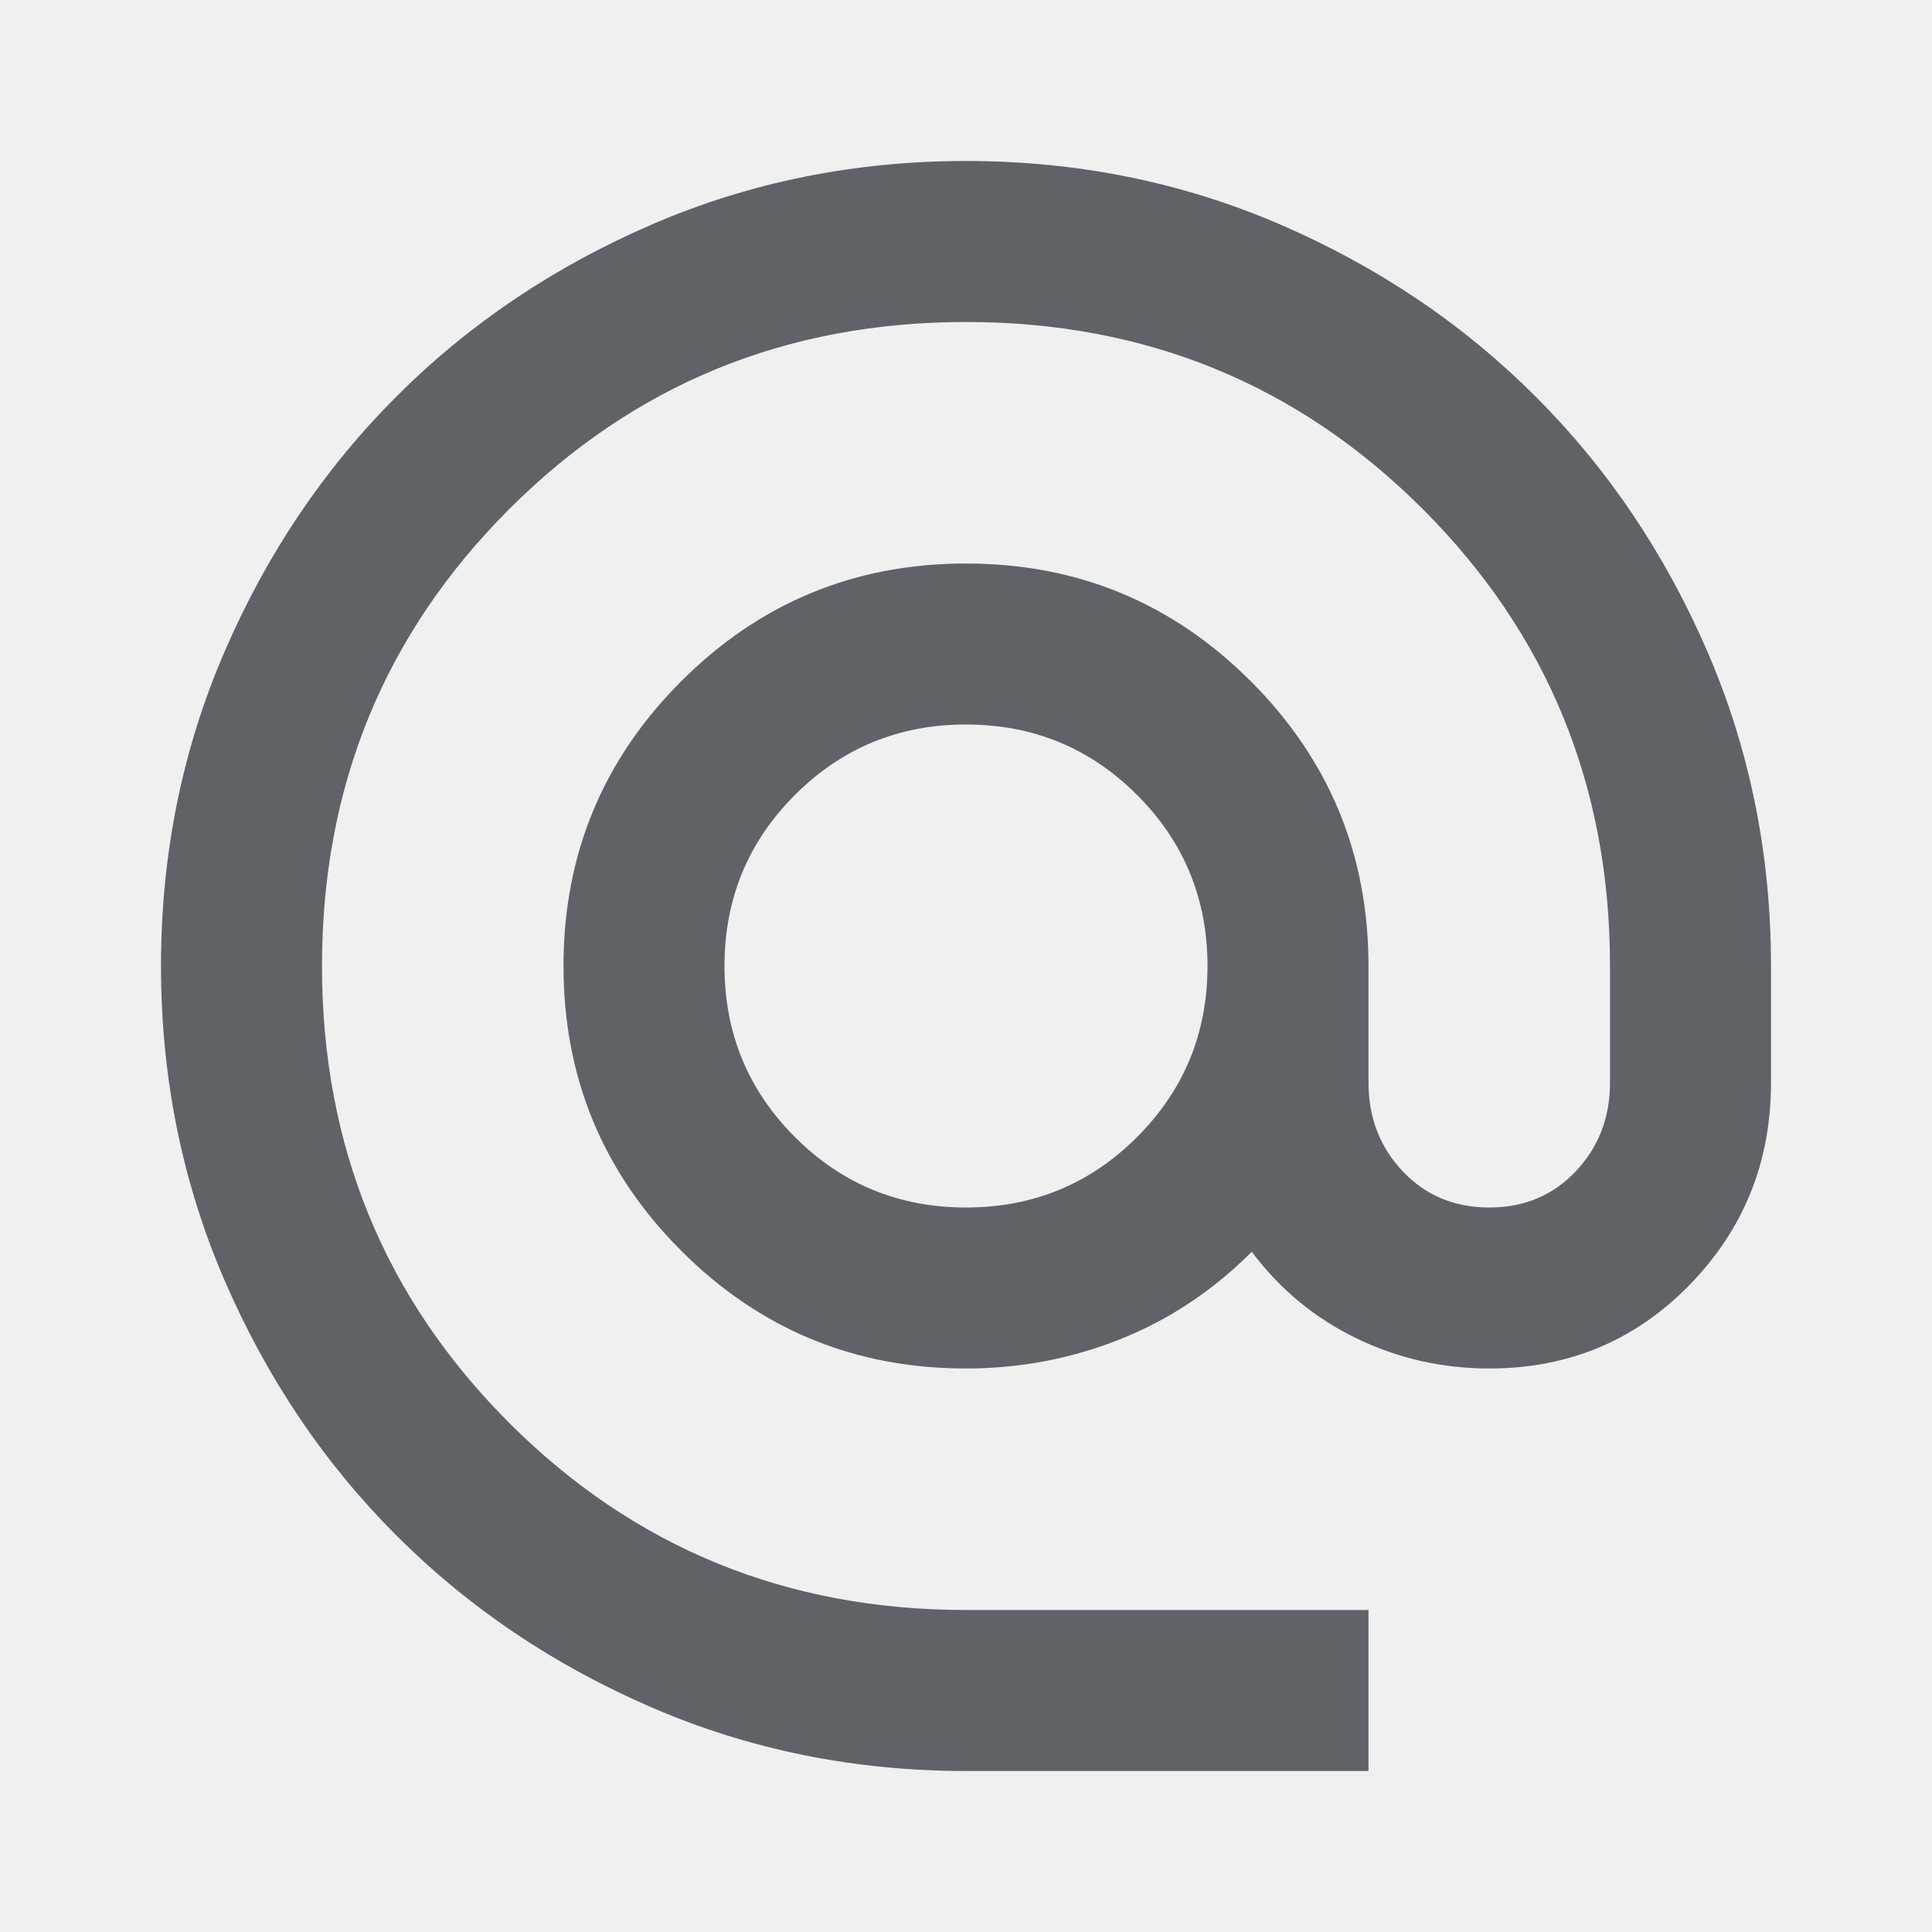
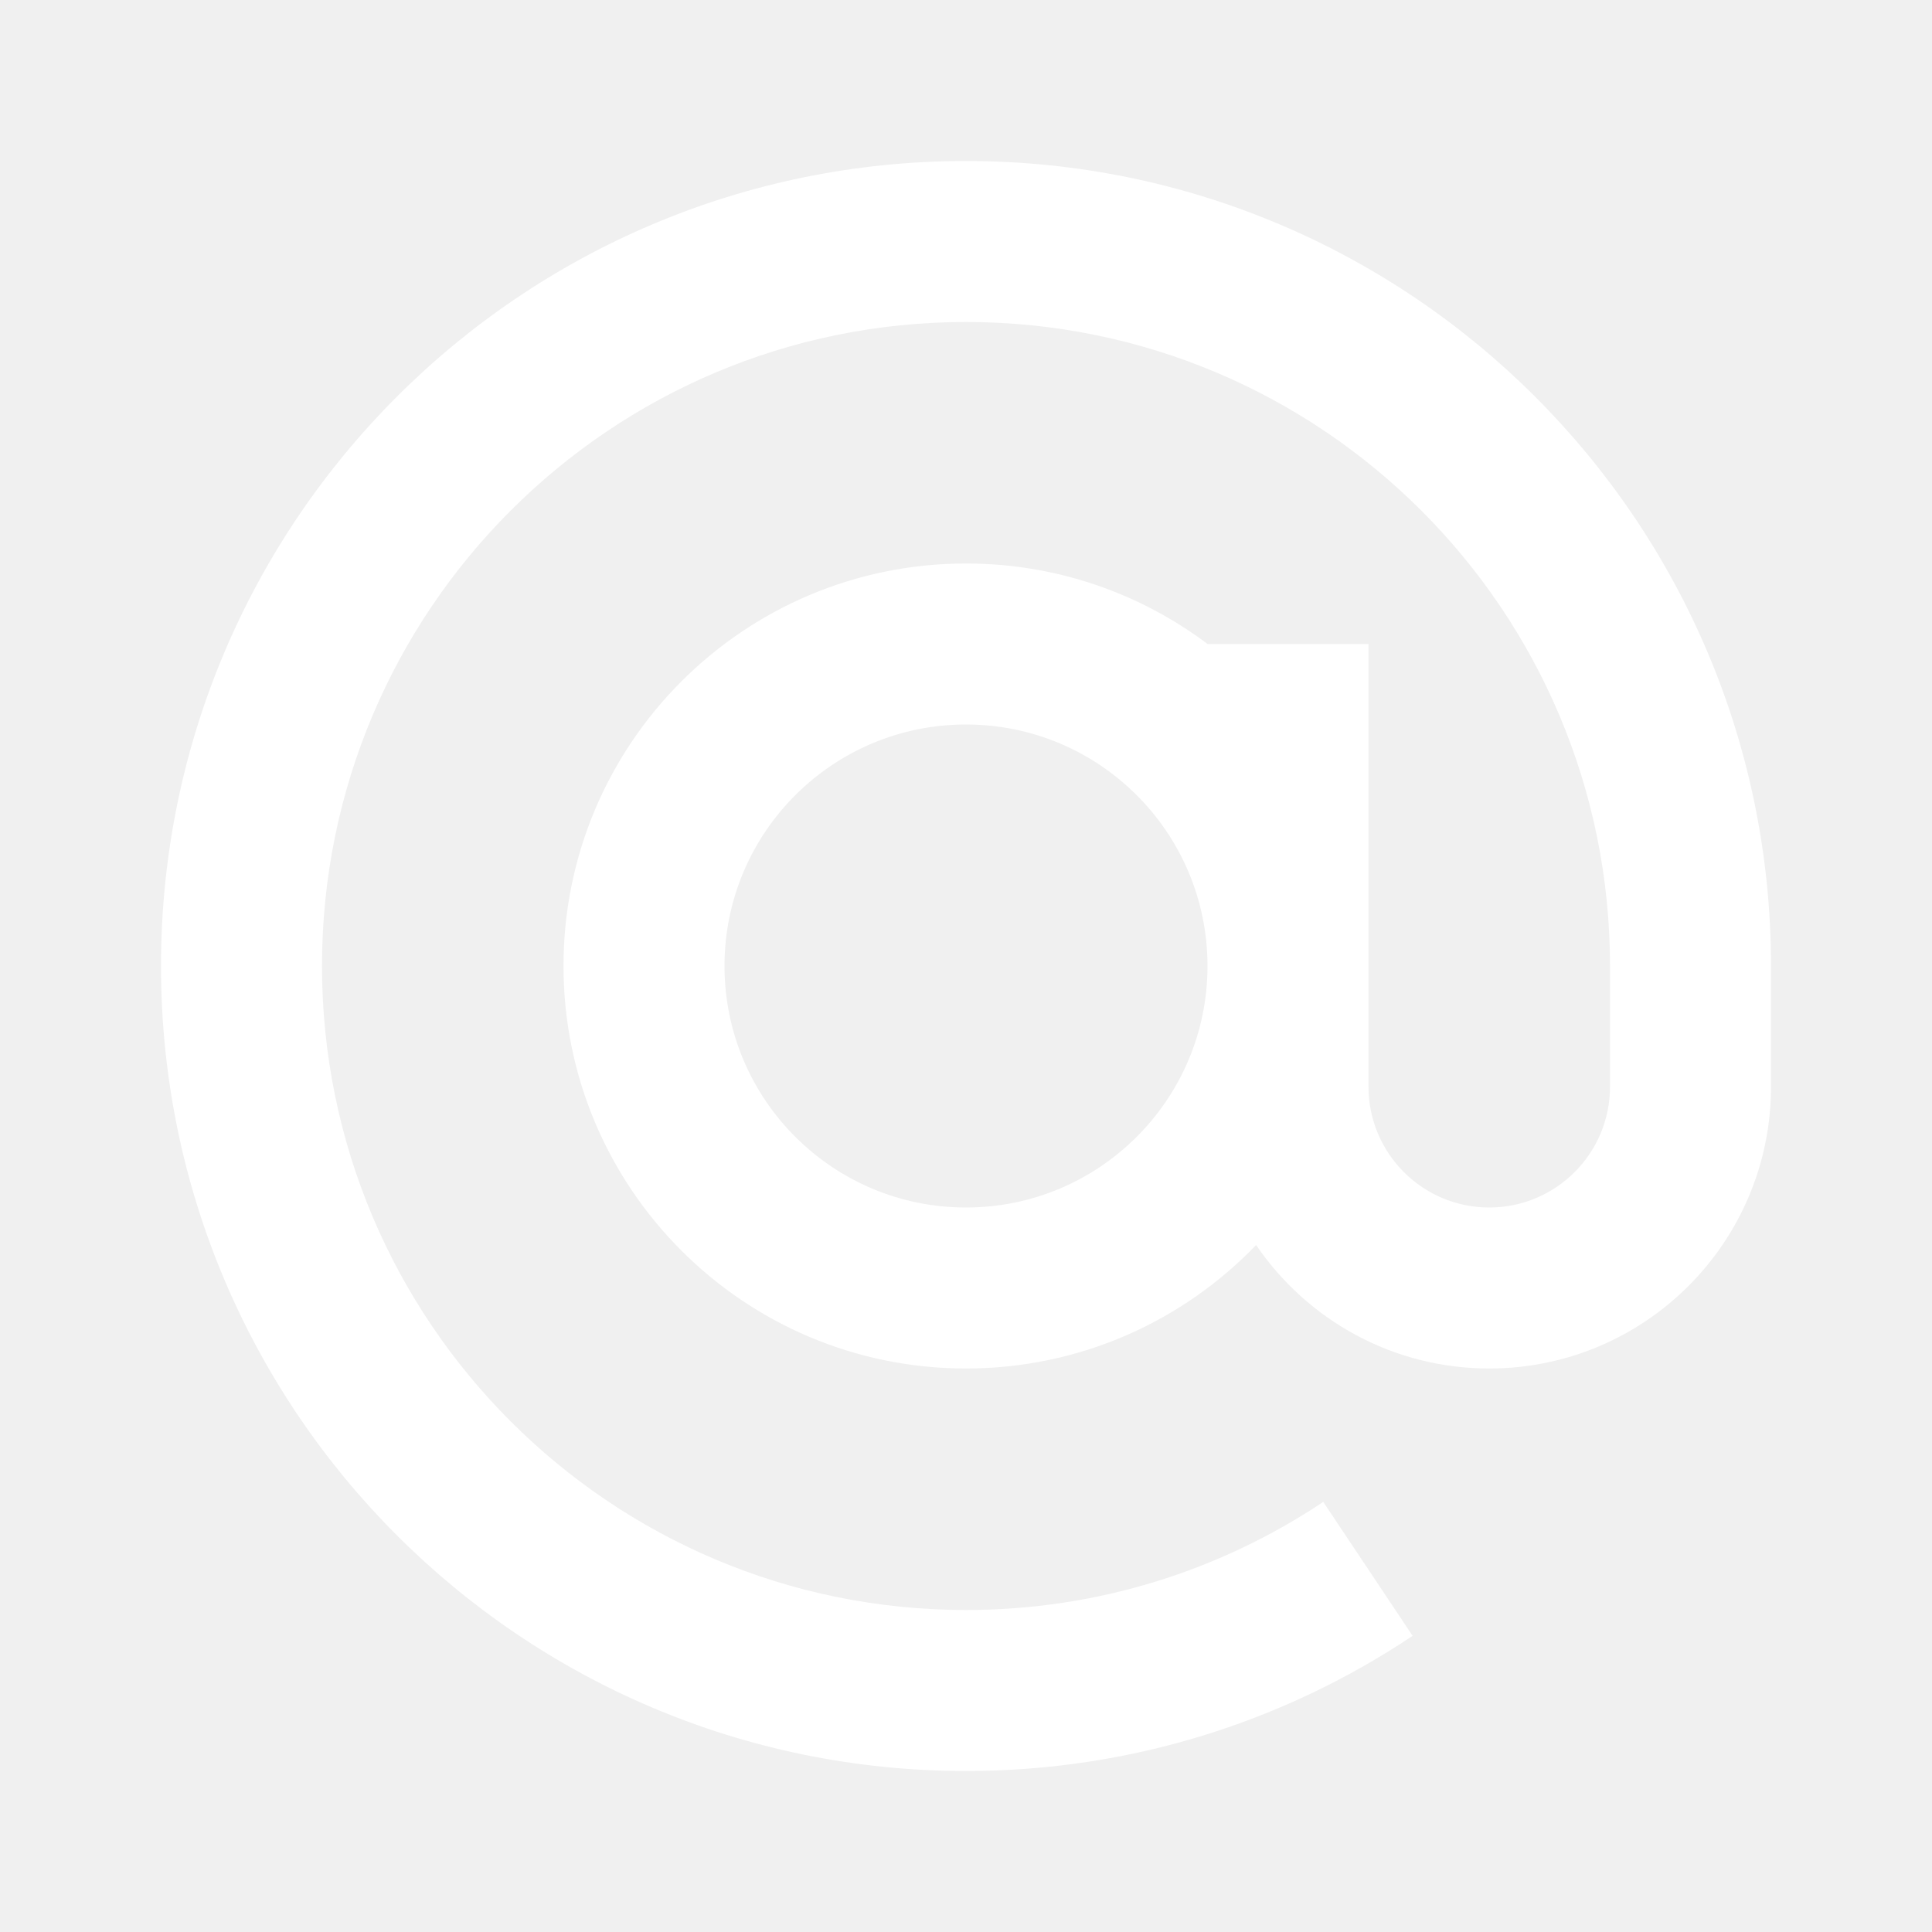
- <svg xmlns="http://www.w3.org/2000/svg" height="24px" viewBox="0 -960 960 960" width="24px" fill="#5f6368">
-   <path d="M480-80q-83 0-156-31.5T197-197q-54-54-85.5-127T80-480q0-83 31.5-156T197-763q54-54 127-85.5T480-880q83 0 156 31.5T763-763q54 54 85.5 127T880-480v58q0 59-40.5 100.5T740-280q-35 0-66-15t-52-43q-29 29-65.5 43.5T480-280q-83 0-141.5-58.5T280-480q0-83 58.5-141.5T480-680q83 0 141.5 58.5T680-480v58q0 26 17 44t43 18q26 0 43-18t17-44v-58q0-134-93-227t-227-93q-134 0-227 93t-93 227q0 134 93 227t227 93h200v80H480Zm0-280q50 0 85-35t35-85q0-50-35-85t-85-35q-50 0-85 35t-35 85q0 50 35 85t85 35Z" />
+ <svg xmlns="http://www.w3.org/2000/svg" width="24" height="24" viewBox="0 0 24 24" fill="none">
+   <g id="Frame">
+     <path id="Vector" d="M20 12C20 7.582 16.418 4 12 4C7.582 4 4 7.582 4 12C4 16.418 7.582 20 12 20C13.642 20 15.168 19.505 16.438 18.657L17.548 20.321C15.96 21.382 14.052 22 12 22C6.477 22 2 17.523 2 12C2 6.477 6.477 2 12 2C17.523 2 22 6.477 22 12V13.5C22 15.433 20.433 17 18.5 17C17.296 17 16.234 16.392 15.604 15.466C14.694 16.412 13.416 17 12 17C9.239 17 7 14.761 7 12C7 9.239 9.239 7 12 7C13.126 7 14.165 7.372 15.001 8H17V13.5C17 14.328 17.672 15 18.5 15C19.328 15 20 14.328 20 13.5V12ZM12 9C10.343 9 9 10.343 9 12C9 13.657 10.343 15 12 15C13.657 15 15 13.657 15 12C15 10.343 13.657 9 12 9Z" fill="white" />
+   </g>
</svg>
